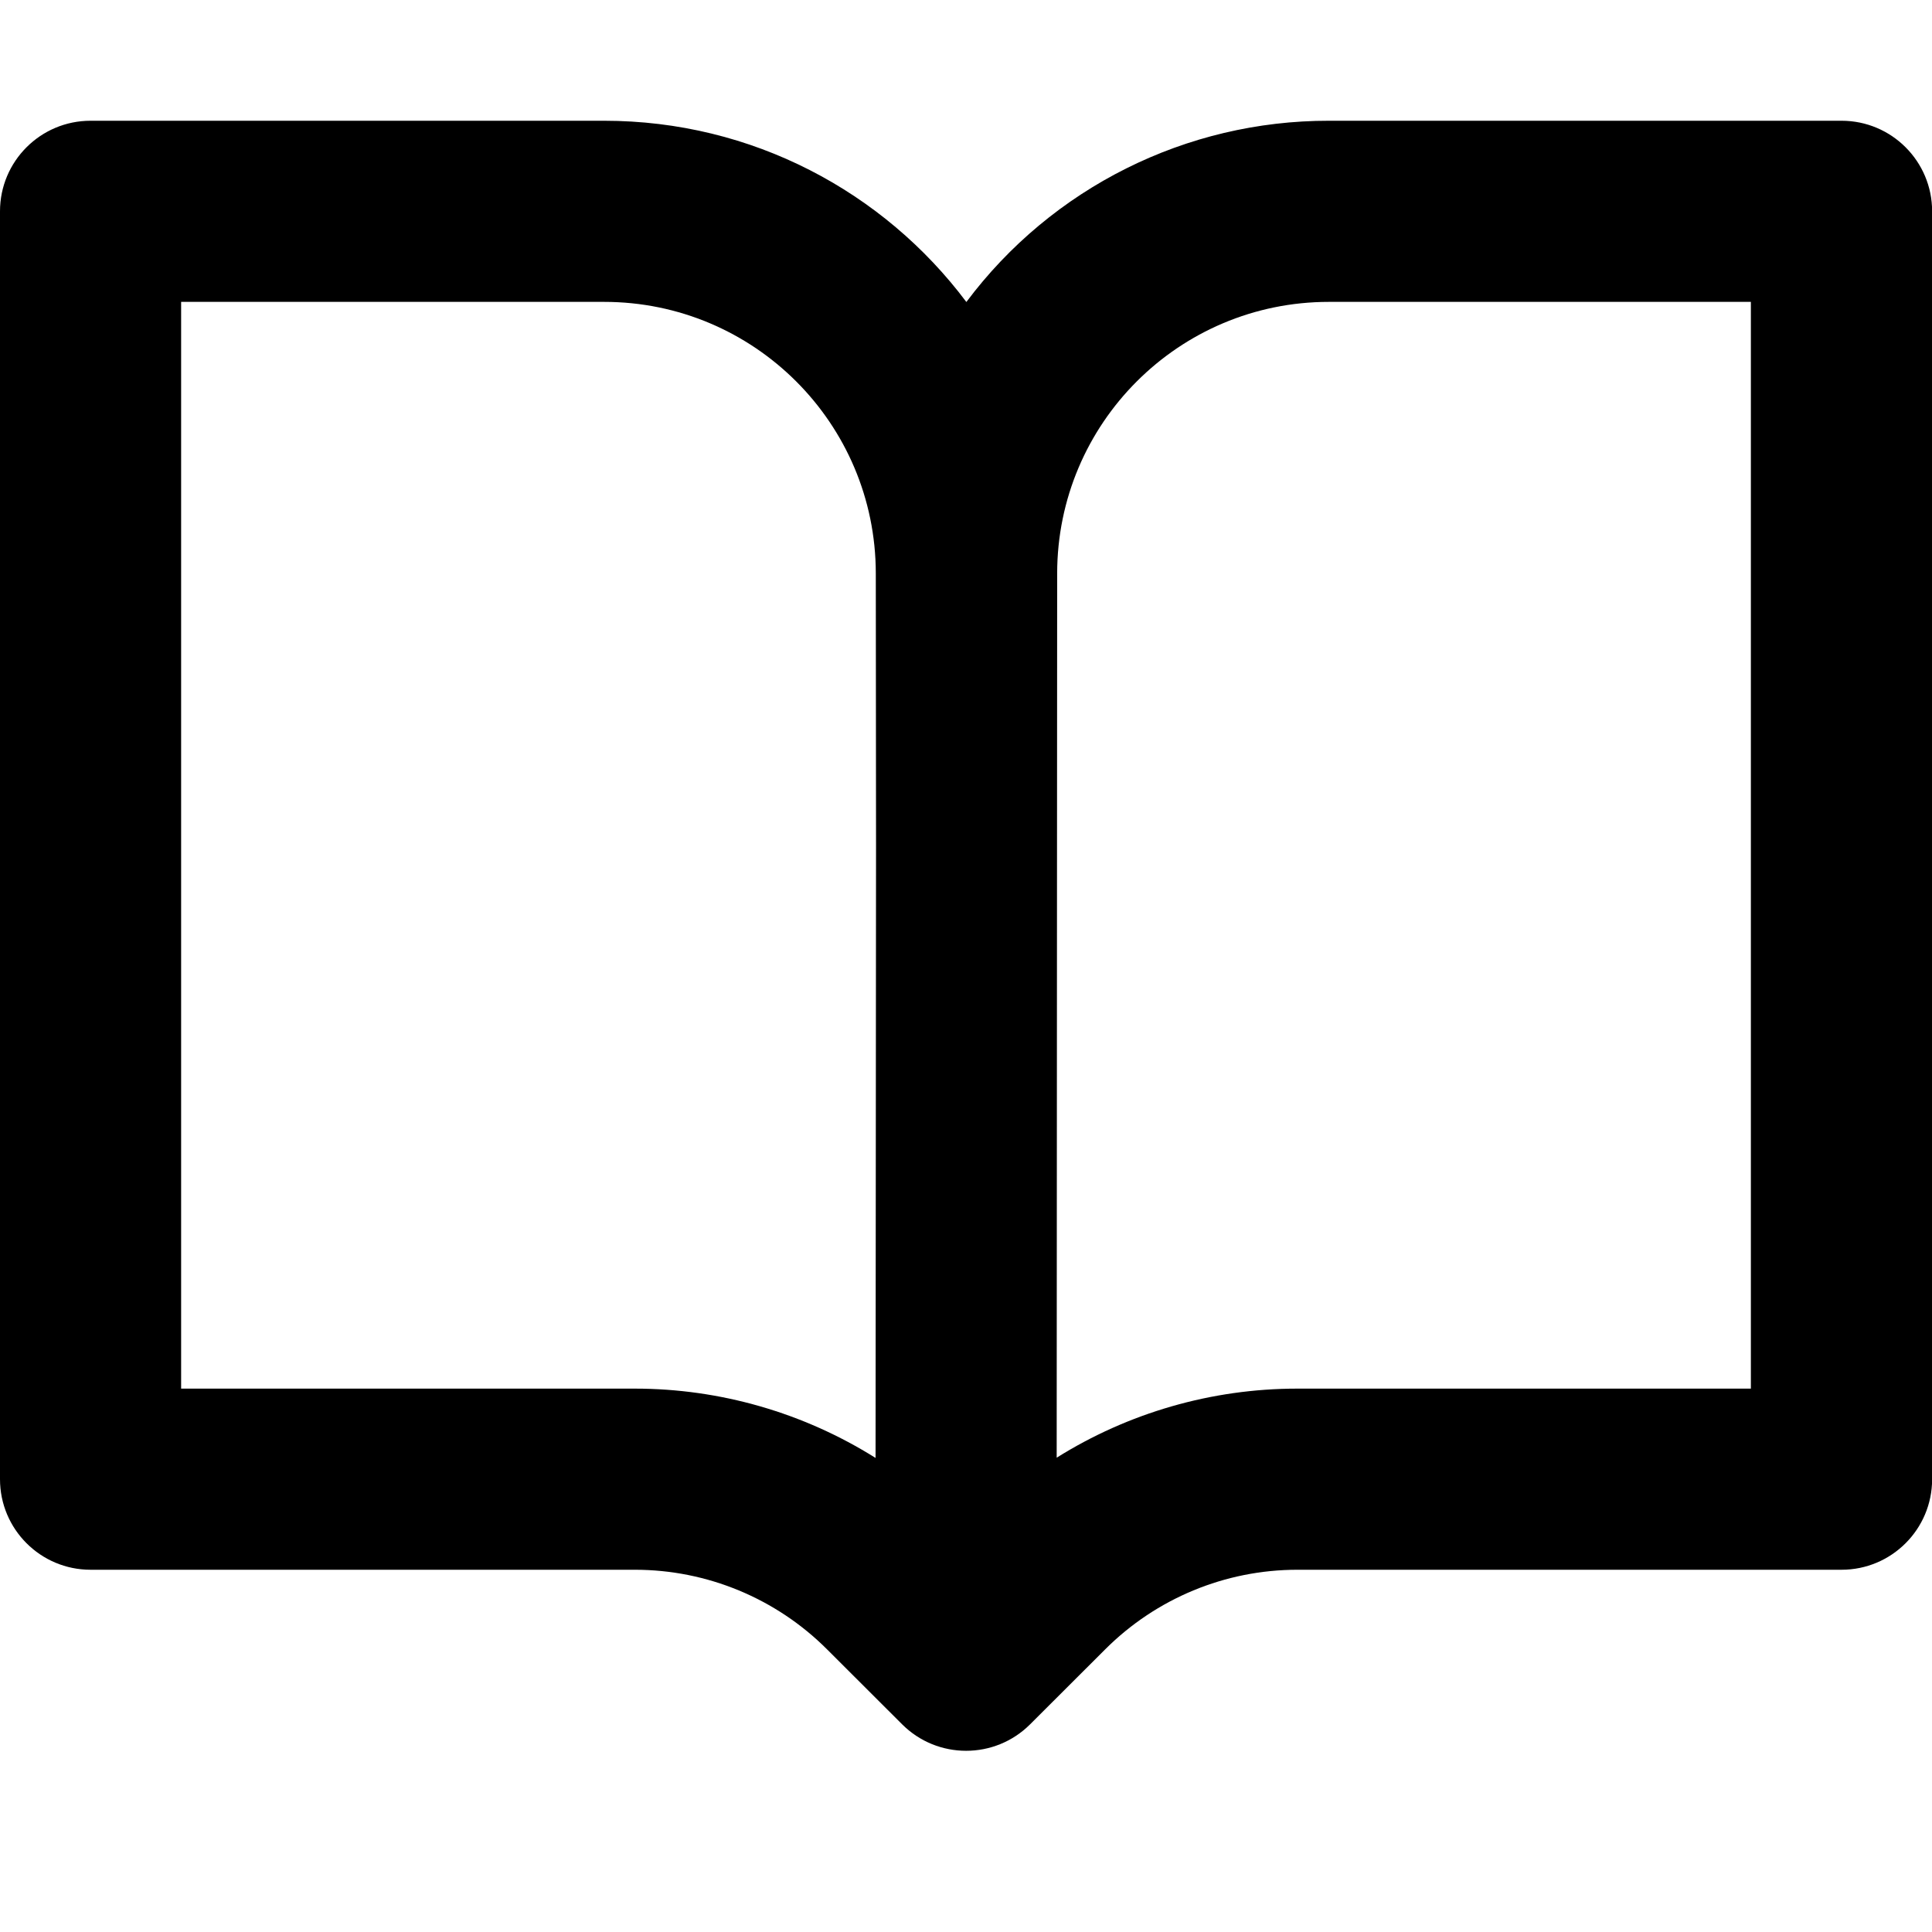
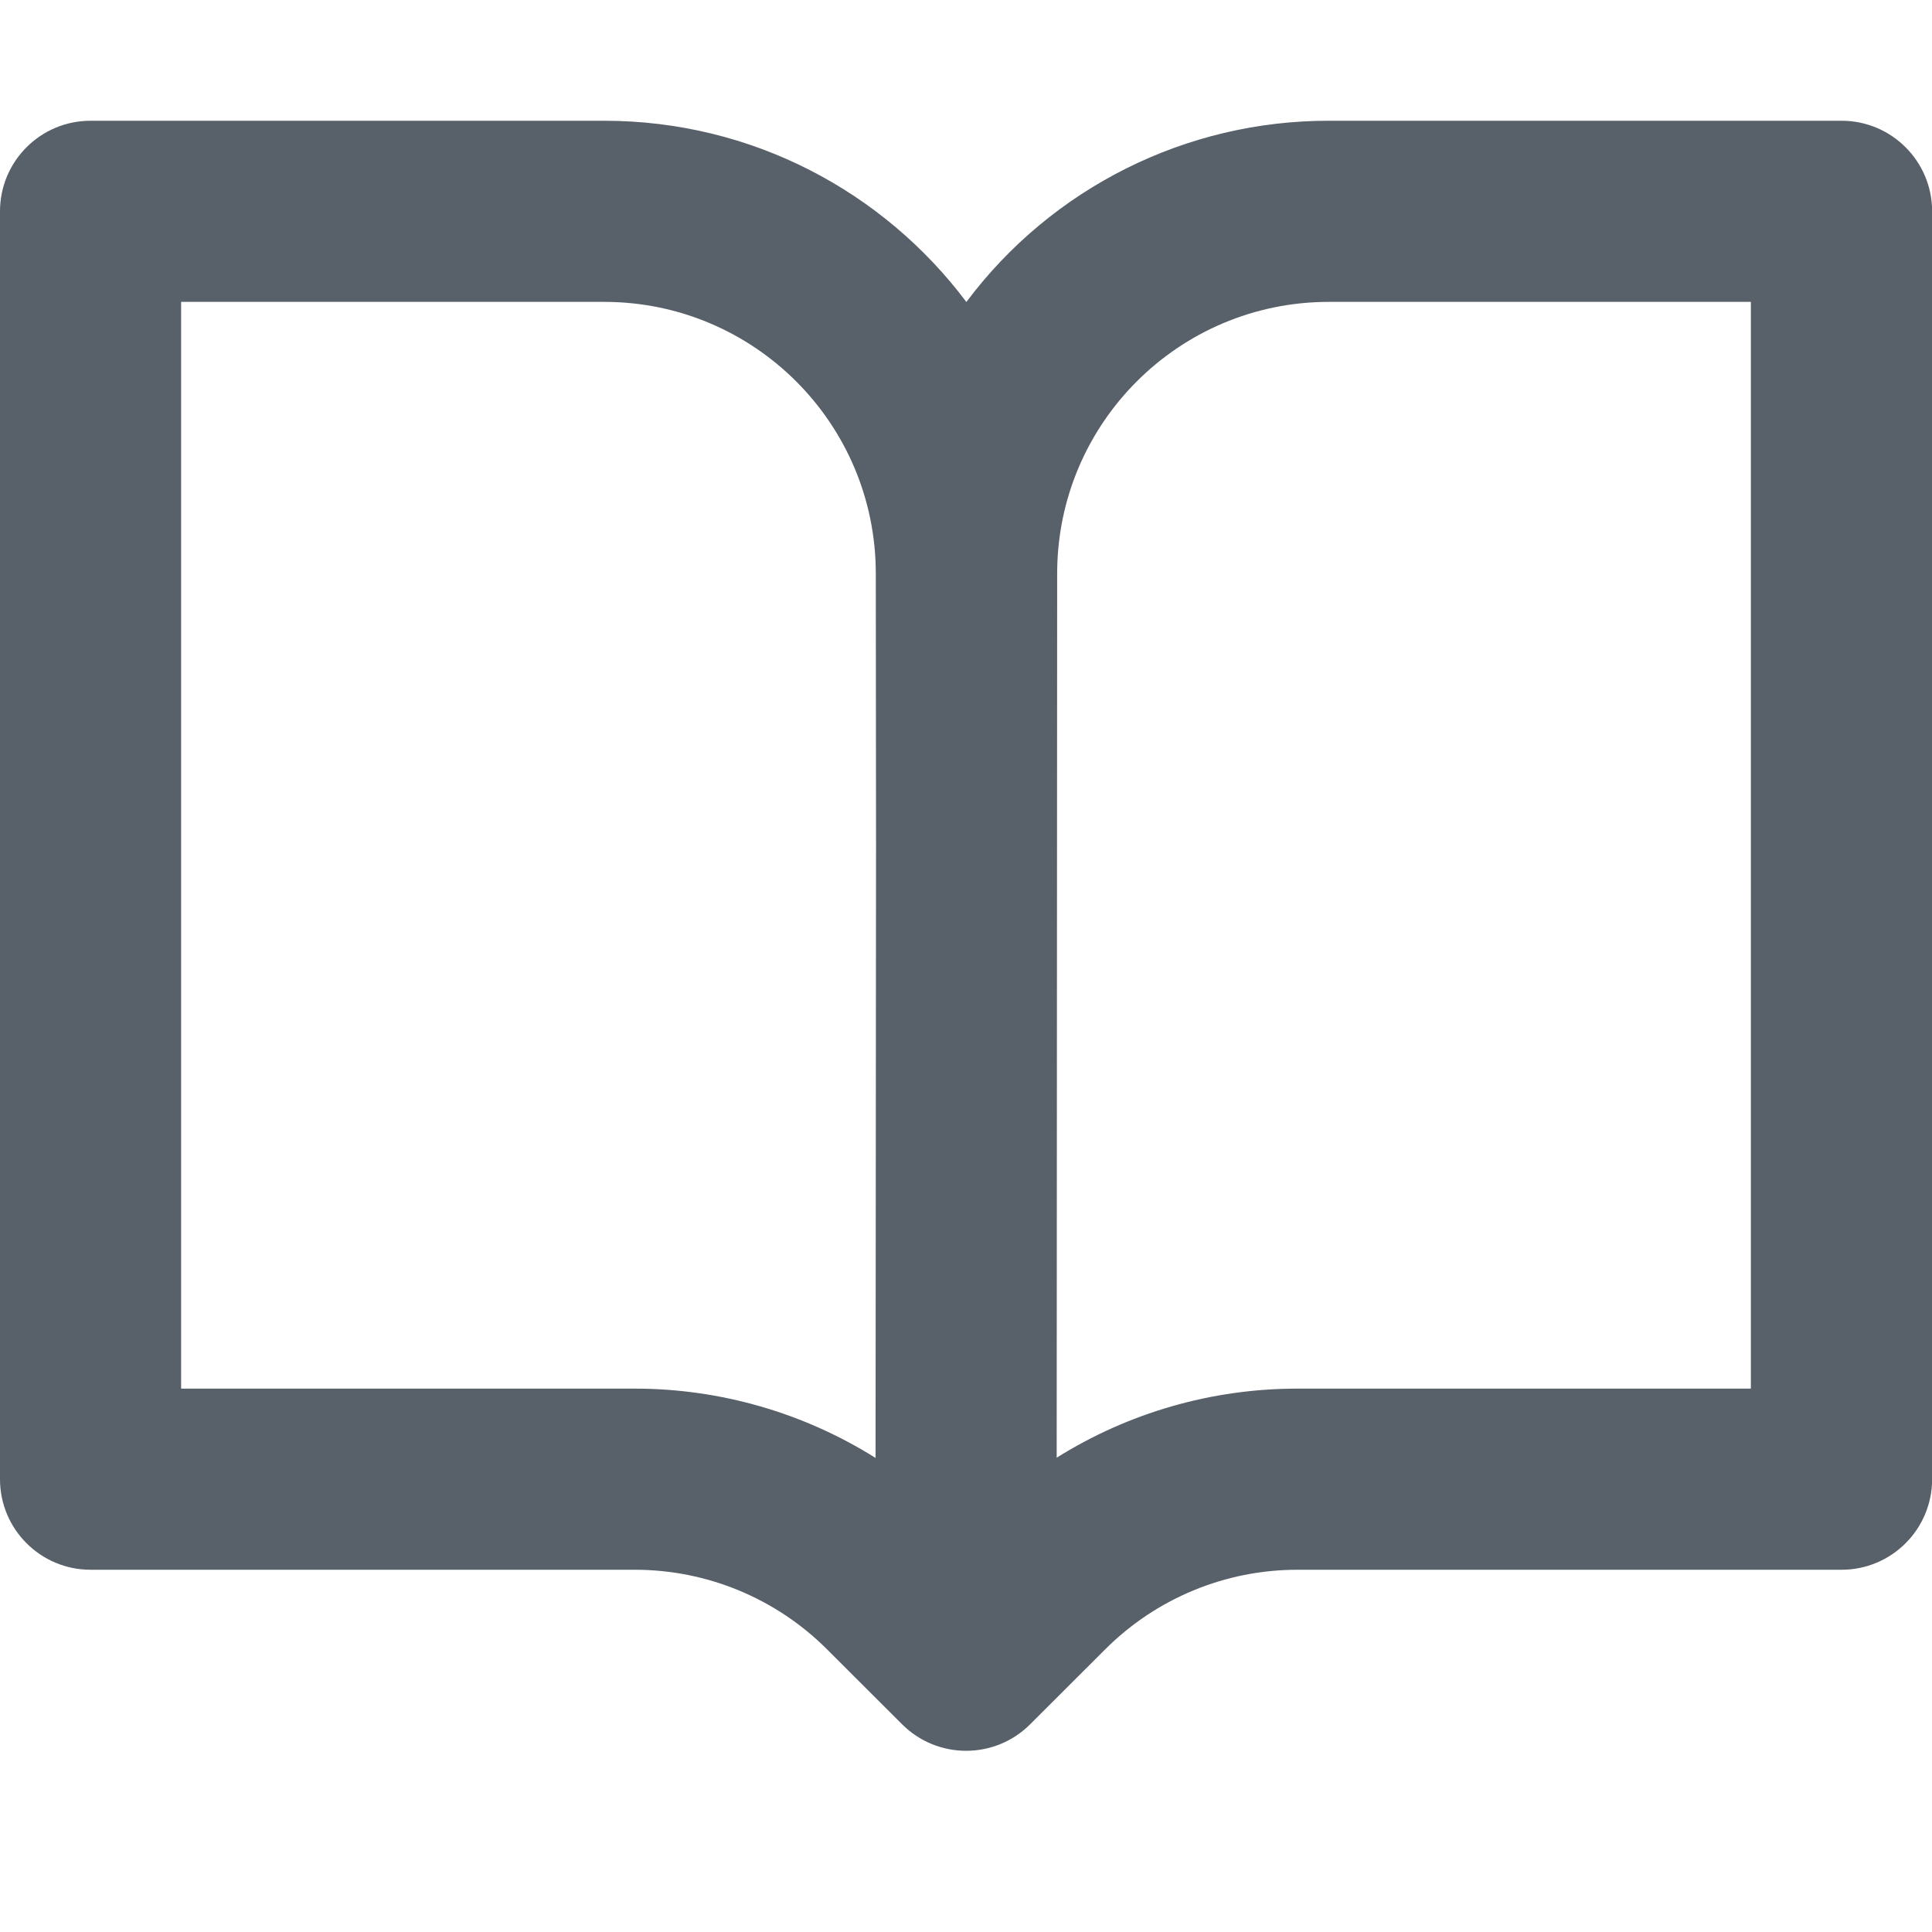
<svg xmlns="http://www.w3.org/2000/svg" viewBox="0 0 16 16" width="16" height="16">
-   <path fill-rule="evenodd" d="M0 1.75A.75.75 0 01.75 1h4.253c1.227 0 2.317.59 3 1.501A3.744 3.744 0 0111.006 1h4.245a.75.75 0 01.75.75v10.5a.75.75 0 01-.75.75h-4.507a2.25 2.25 0 00-1.591.659l-.622.621a.75.75 0 01-1.06 0l-.622-.621A2.25 2.25 0 005.258 13H.75a.75.75 0 01-.75-.75V1.75zm8.755 3a2.25 2.25 0 012.25-2.25H14.5v9h-3.757c-.71 0-1.4.201-1.992.572l.004-7.322zm-1.504 7.324l.004-5.073-.002-2.253A2.25 2.25 0 005.003 2.5H1.5v9h3.757a3.75 3.75 0 011.994.574z" />
+   <path fill-rule="evenodd" fill="#586069" d="M0 1.75A.75.75 0 01.75 1h4.253c1.227 0 2.317.59 3 1.501A3.744 3.744 0 0111.006 1h4.245a.75.75 0 01.75.75v10.5a.75.75 0 01-.75.75h-4.507a2.25 2.25 0 00-1.591.659l-.622.621a.75.75 0 01-1.06 0l-.622-.621A2.25 2.25 0 005.258 13H.75a.75.75 0 01-.75-.75V1.75zm8.755 3a2.25 2.25 0 012.25-2.25H14.5v9h-3.757c-.71 0-1.4.201-1.992.572l.004-7.322zm-1.504 7.324l.004-5.073-.002-2.253A2.25 2.25 0 005.003 2.5H1.5v9h3.757a3.75 3.75 0 011.994.574z" />
</svg>
